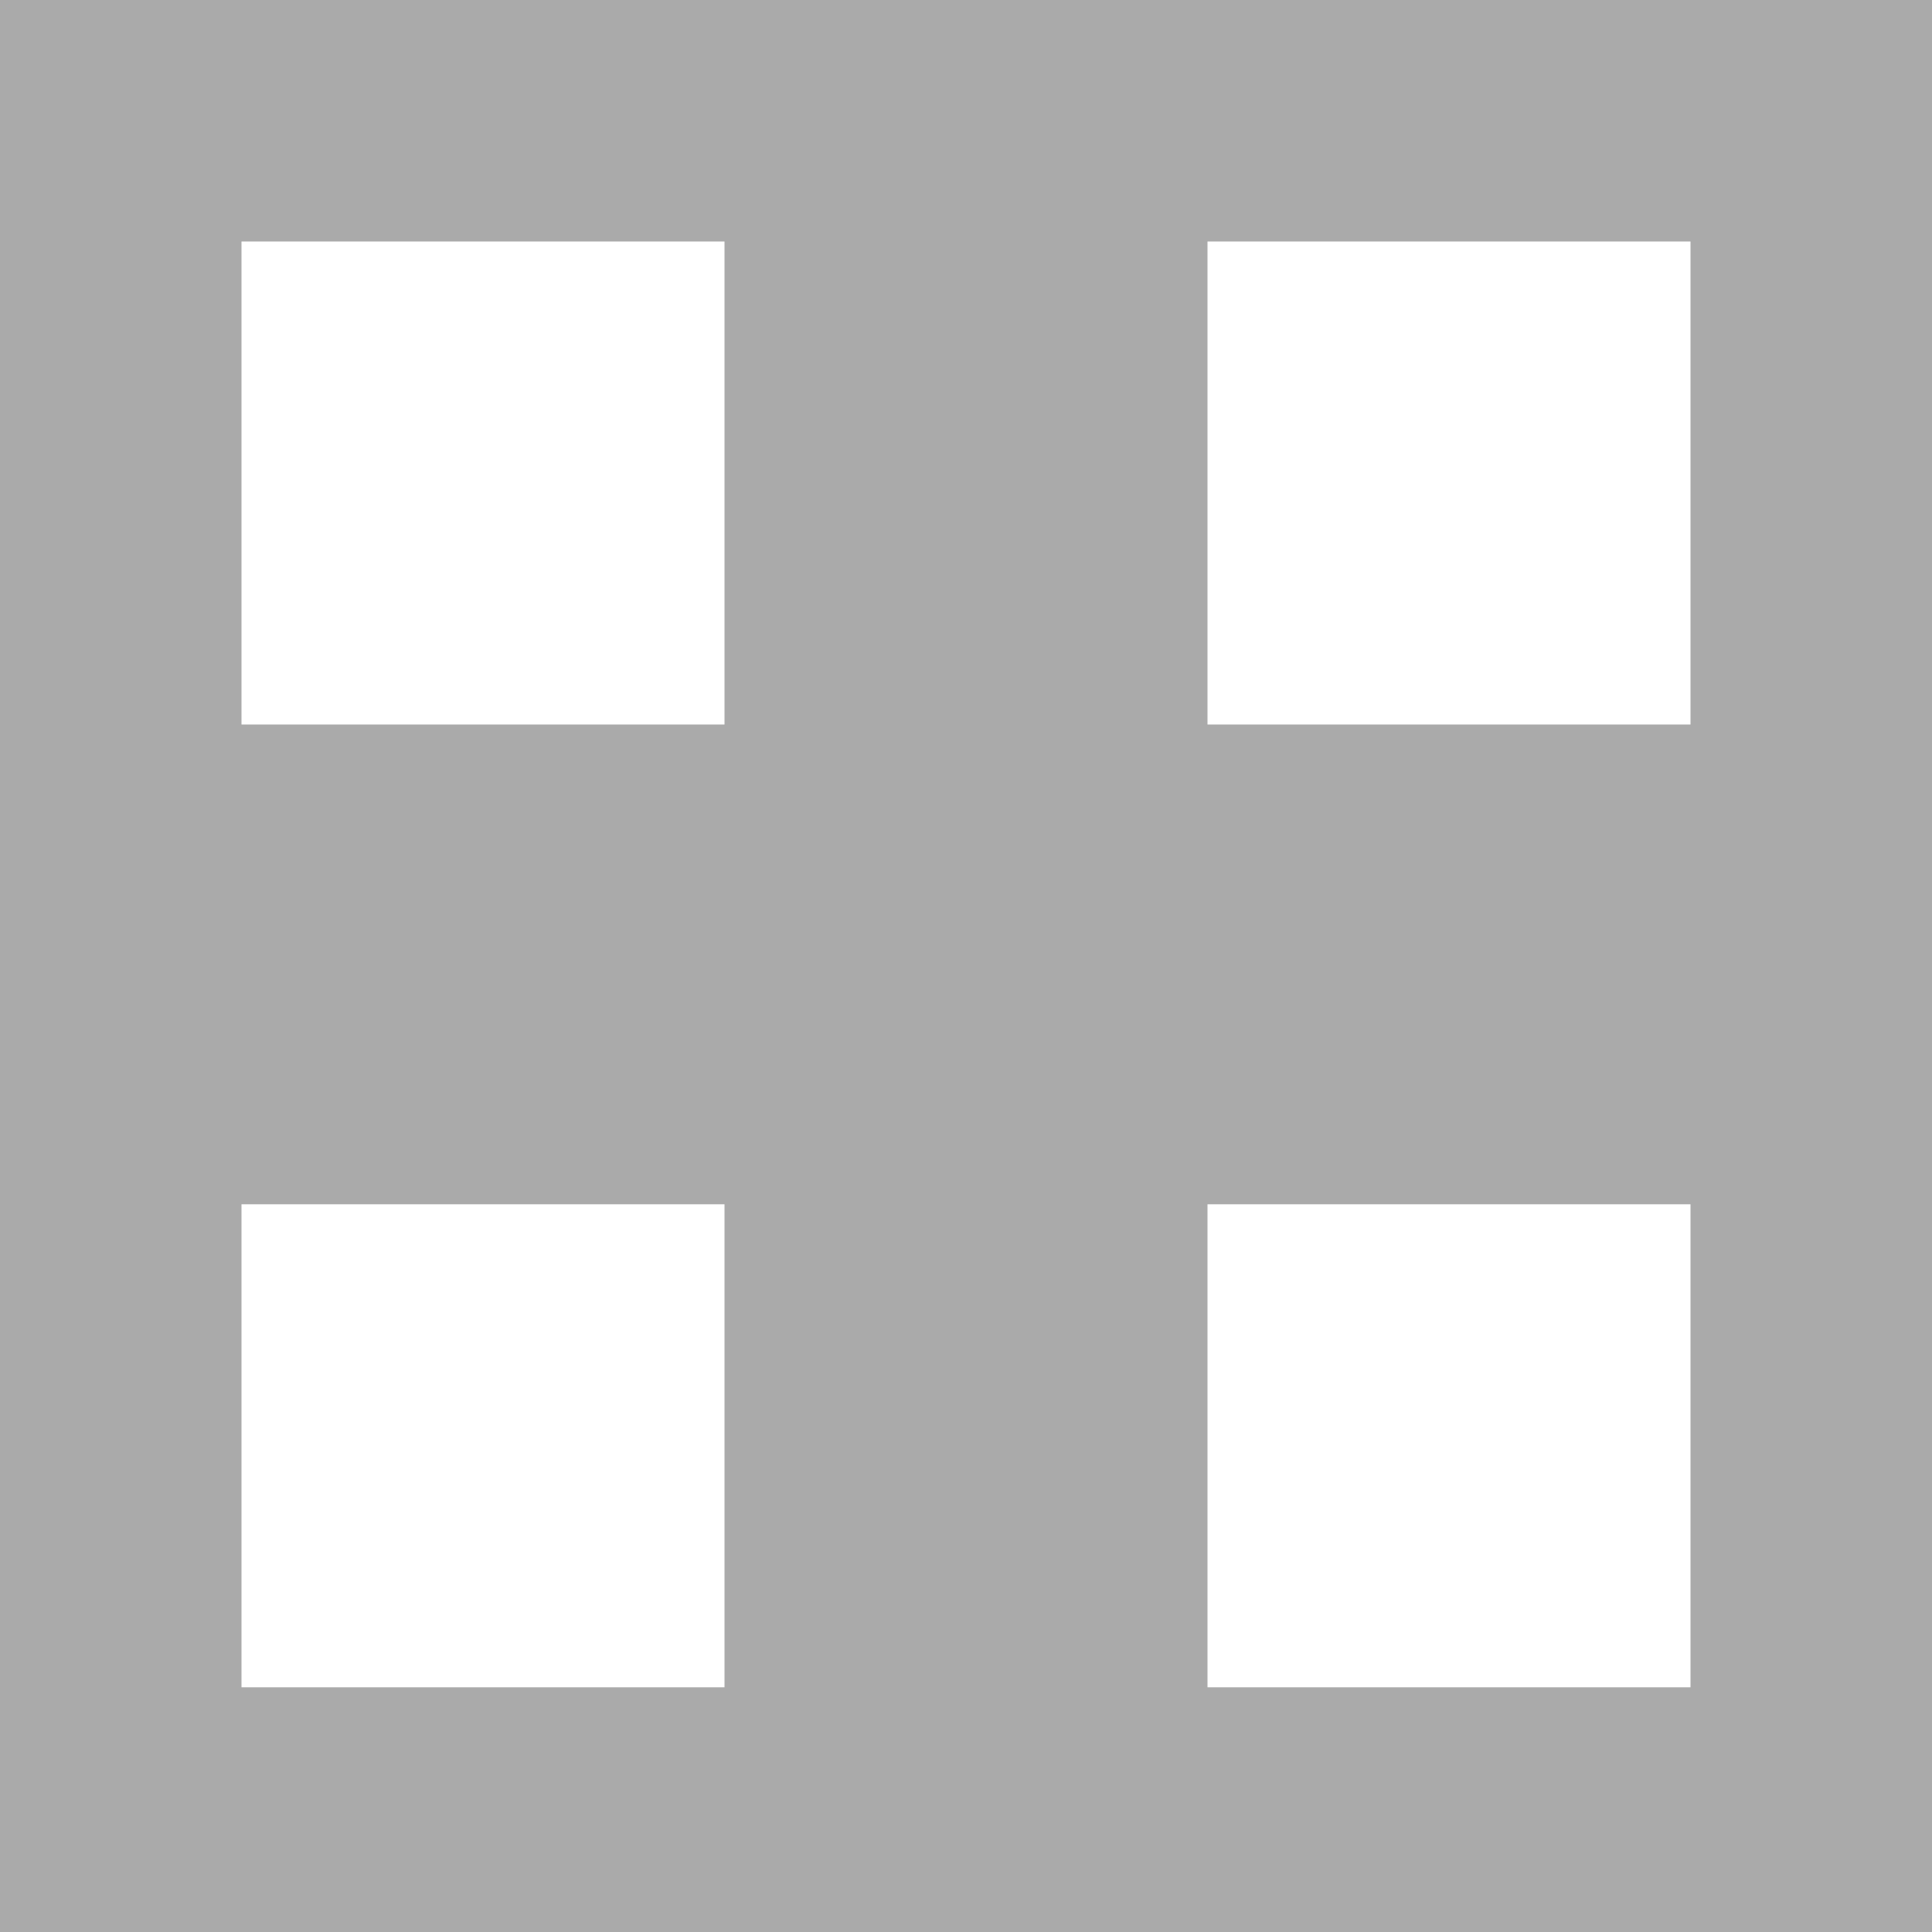
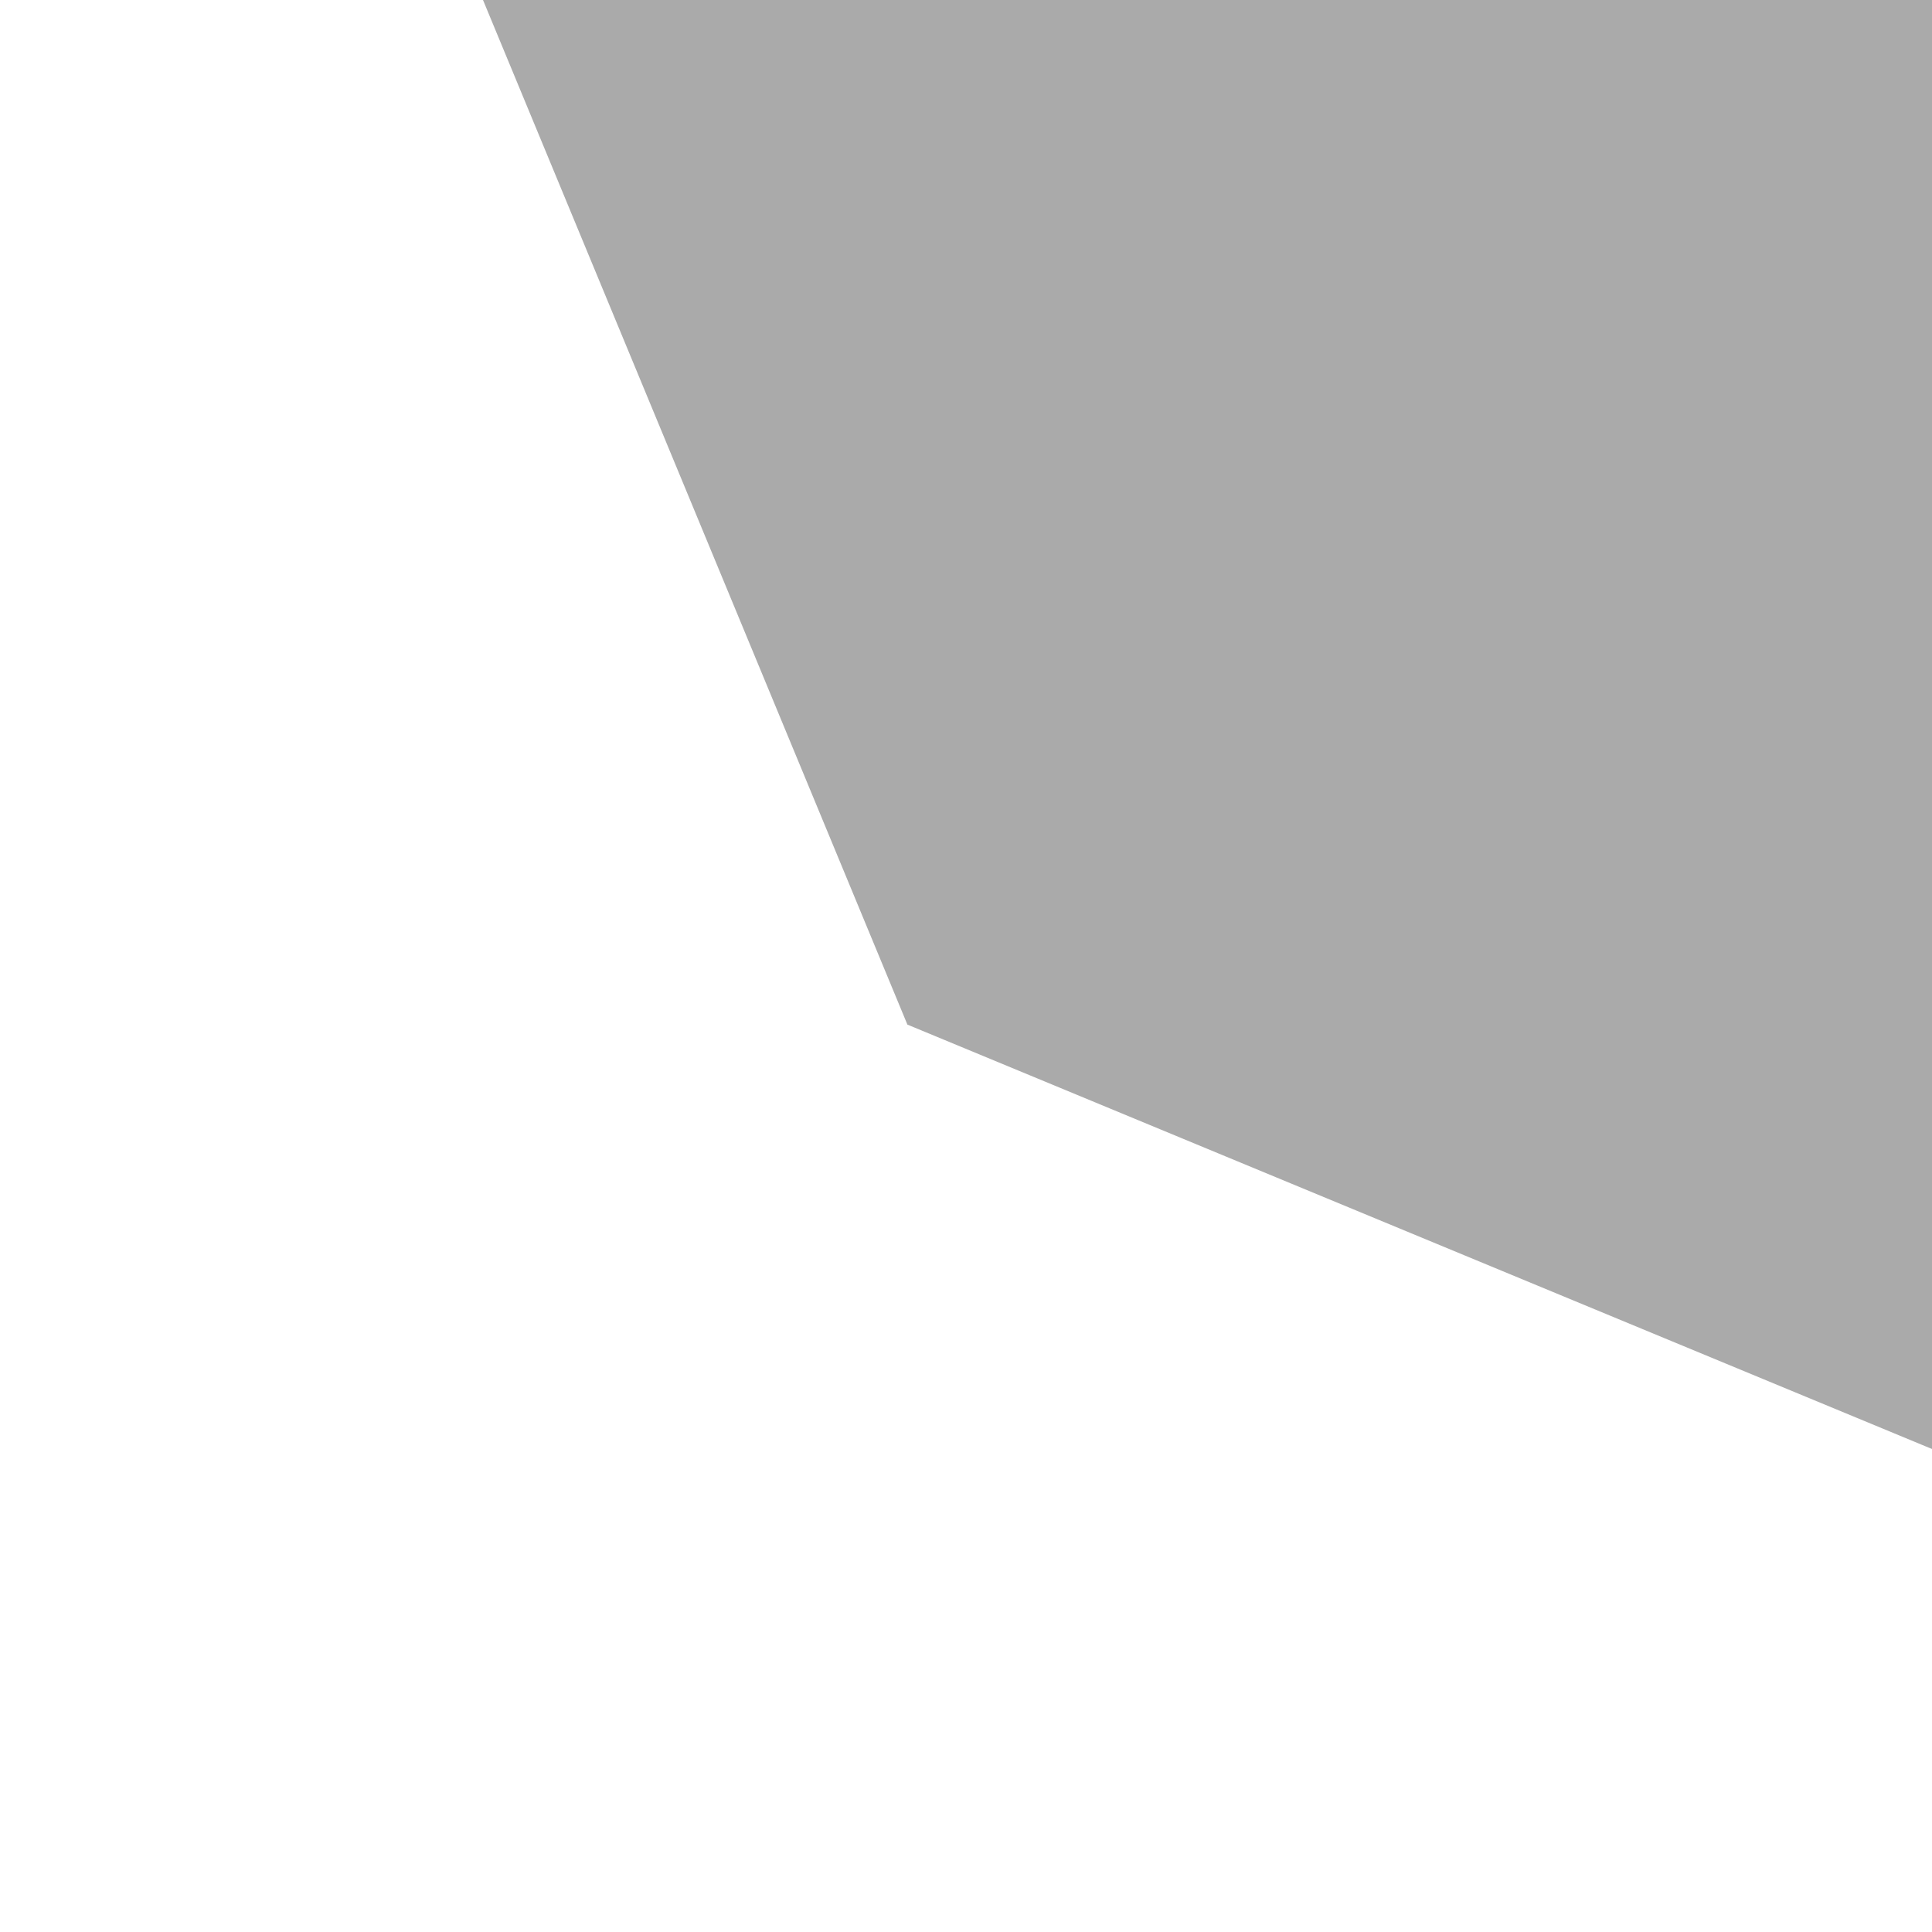
<svg xmlns="http://www.w3.org/2000/svg" version="1.1" id="layer1" x="0px" y="0px" viewBox="0 0 200 200" enable-background="new 0 0 200 200" xml:space="preserve">
  <g>
    <rect class="color1" fill="#AAAAAA" width="200" height="200" />
-     <rect class="color0" x="25" y="124.667" fill="#FFFFFF" width="50" height="50" />
-     <rect class="color0" x="125" y="124.667" fill="#FFFFFF" width="50" height="50" />
-     <rect class="color0" x="25" y="25" fill="#FFFFFF" width="50" height="50" />
-     <rect class="color0" x="125" y="25" fill="#FFFFFF" width="50" height="50" />
+     <polygon class="color0" fill="#FFFFFF" points="93.933,106.066 50,0 0,0 0,200 200,200 200,150 " />
  </g>
</svg>
